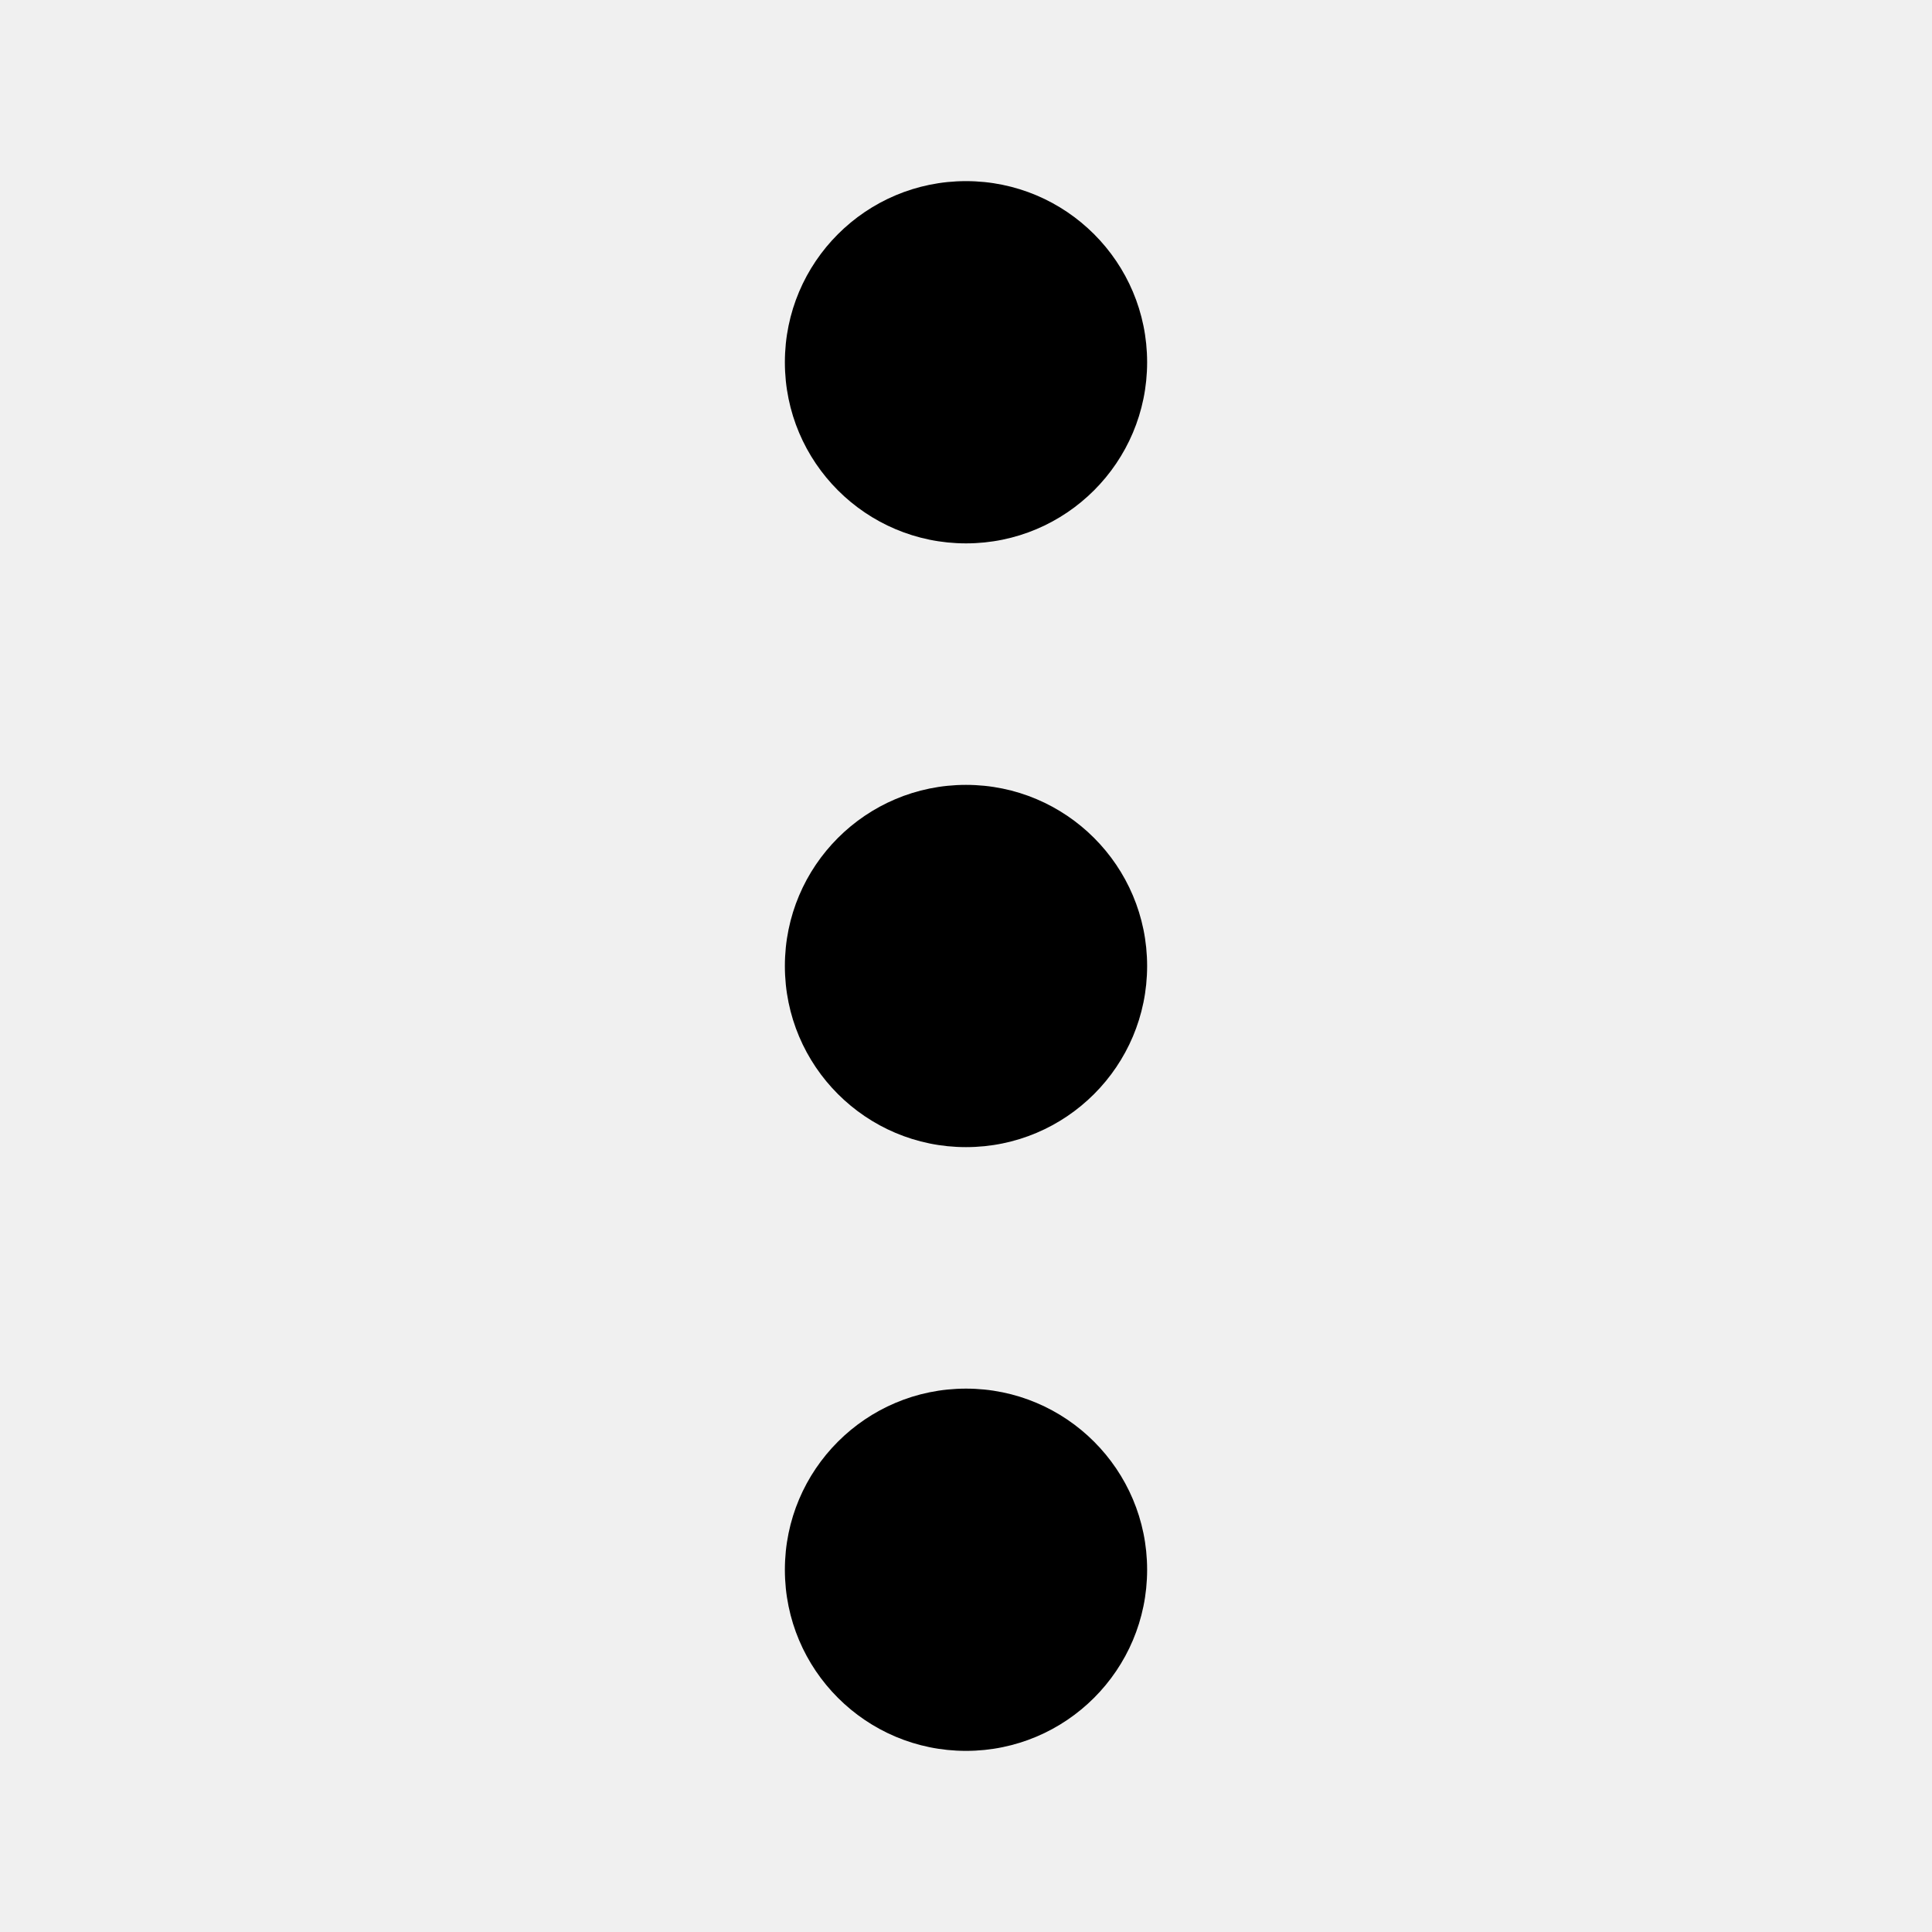
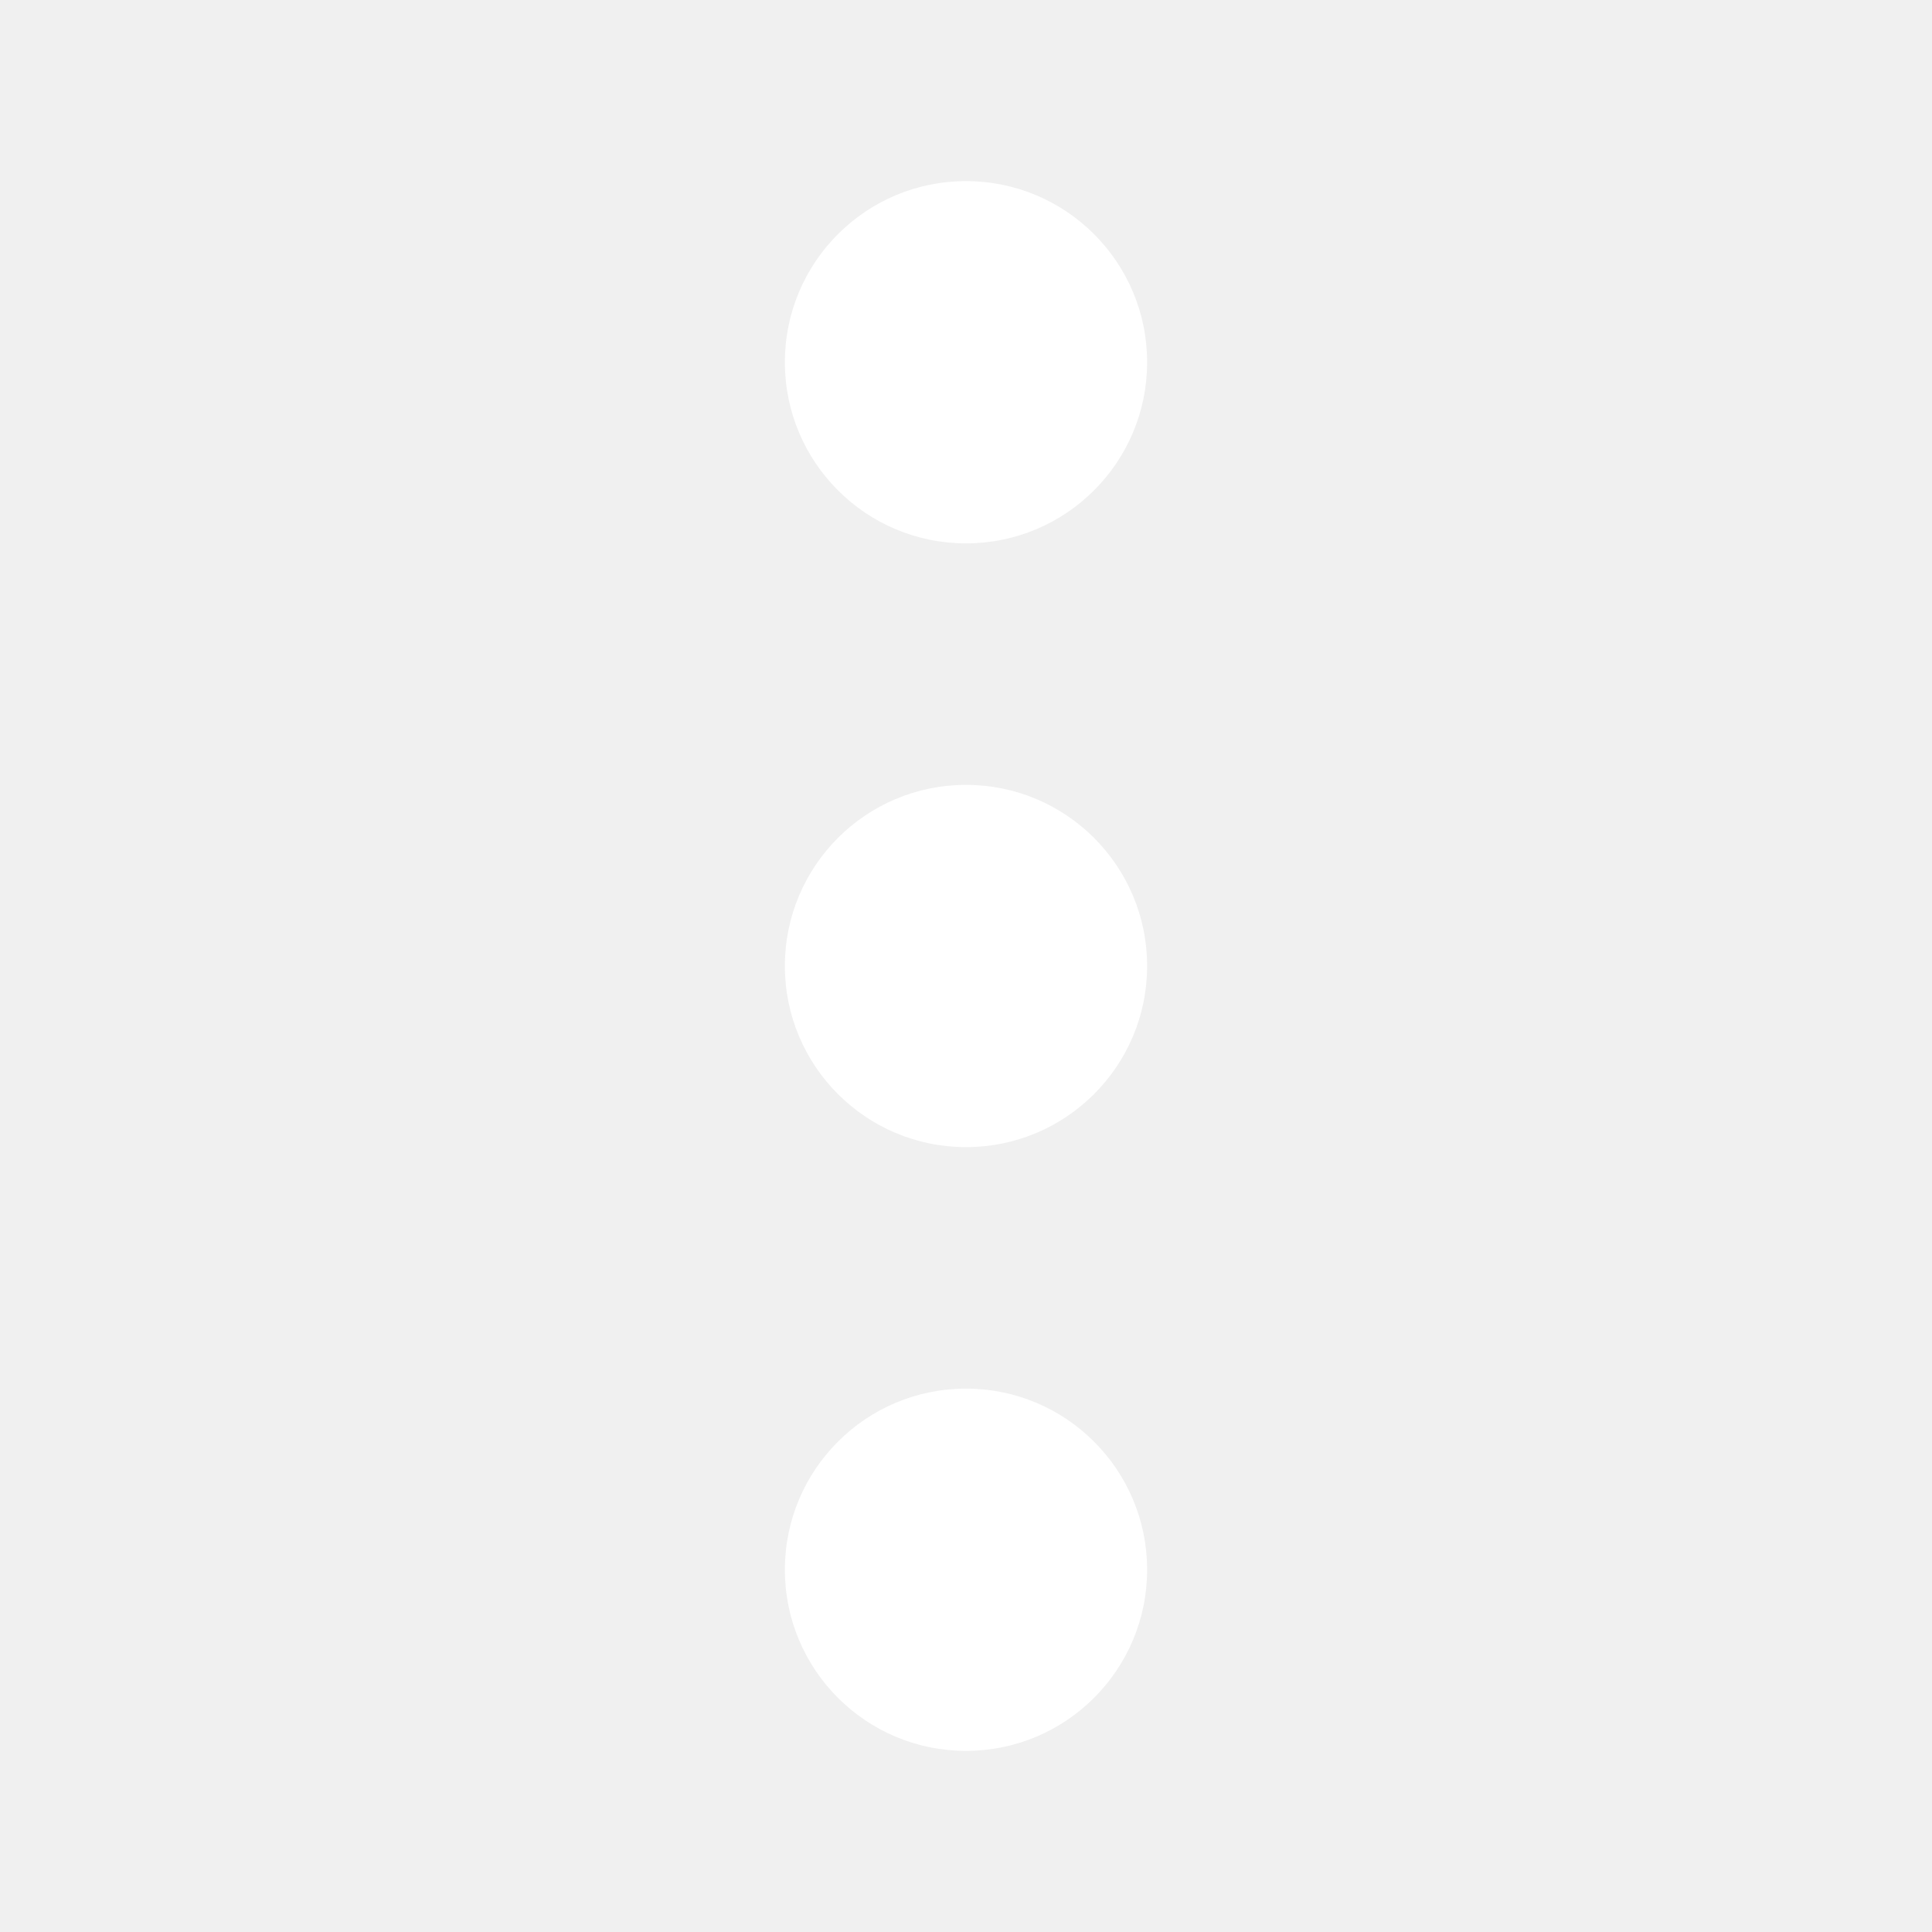
- <svg xmlns="http://www.w3.org/2000/svg" width="800px" height="800px" viewBox="0 0 16 16" fill="#000000" class="bi bi-three-dots-vertical">
+ <svg xmlns="http://www.w3.org/2000/svg" width="800px" height="800px" viewBox="0 0 16 16" fill="#FFFFFF" class="bi bi-three-dots-vertical">
  <path d="M9.5 13a1.5 1.5 0 1 1-3 0 1.5 1.5 0 0 1 3 0zm0-5a1.5 1.5 0 1 1-3 0 1.5 1.5 0 0 1 3 0zm0-5a1.5 1.5 0 1 1-3 0 1.5 1.5 0 0 1 3 0z" />
</svg>
